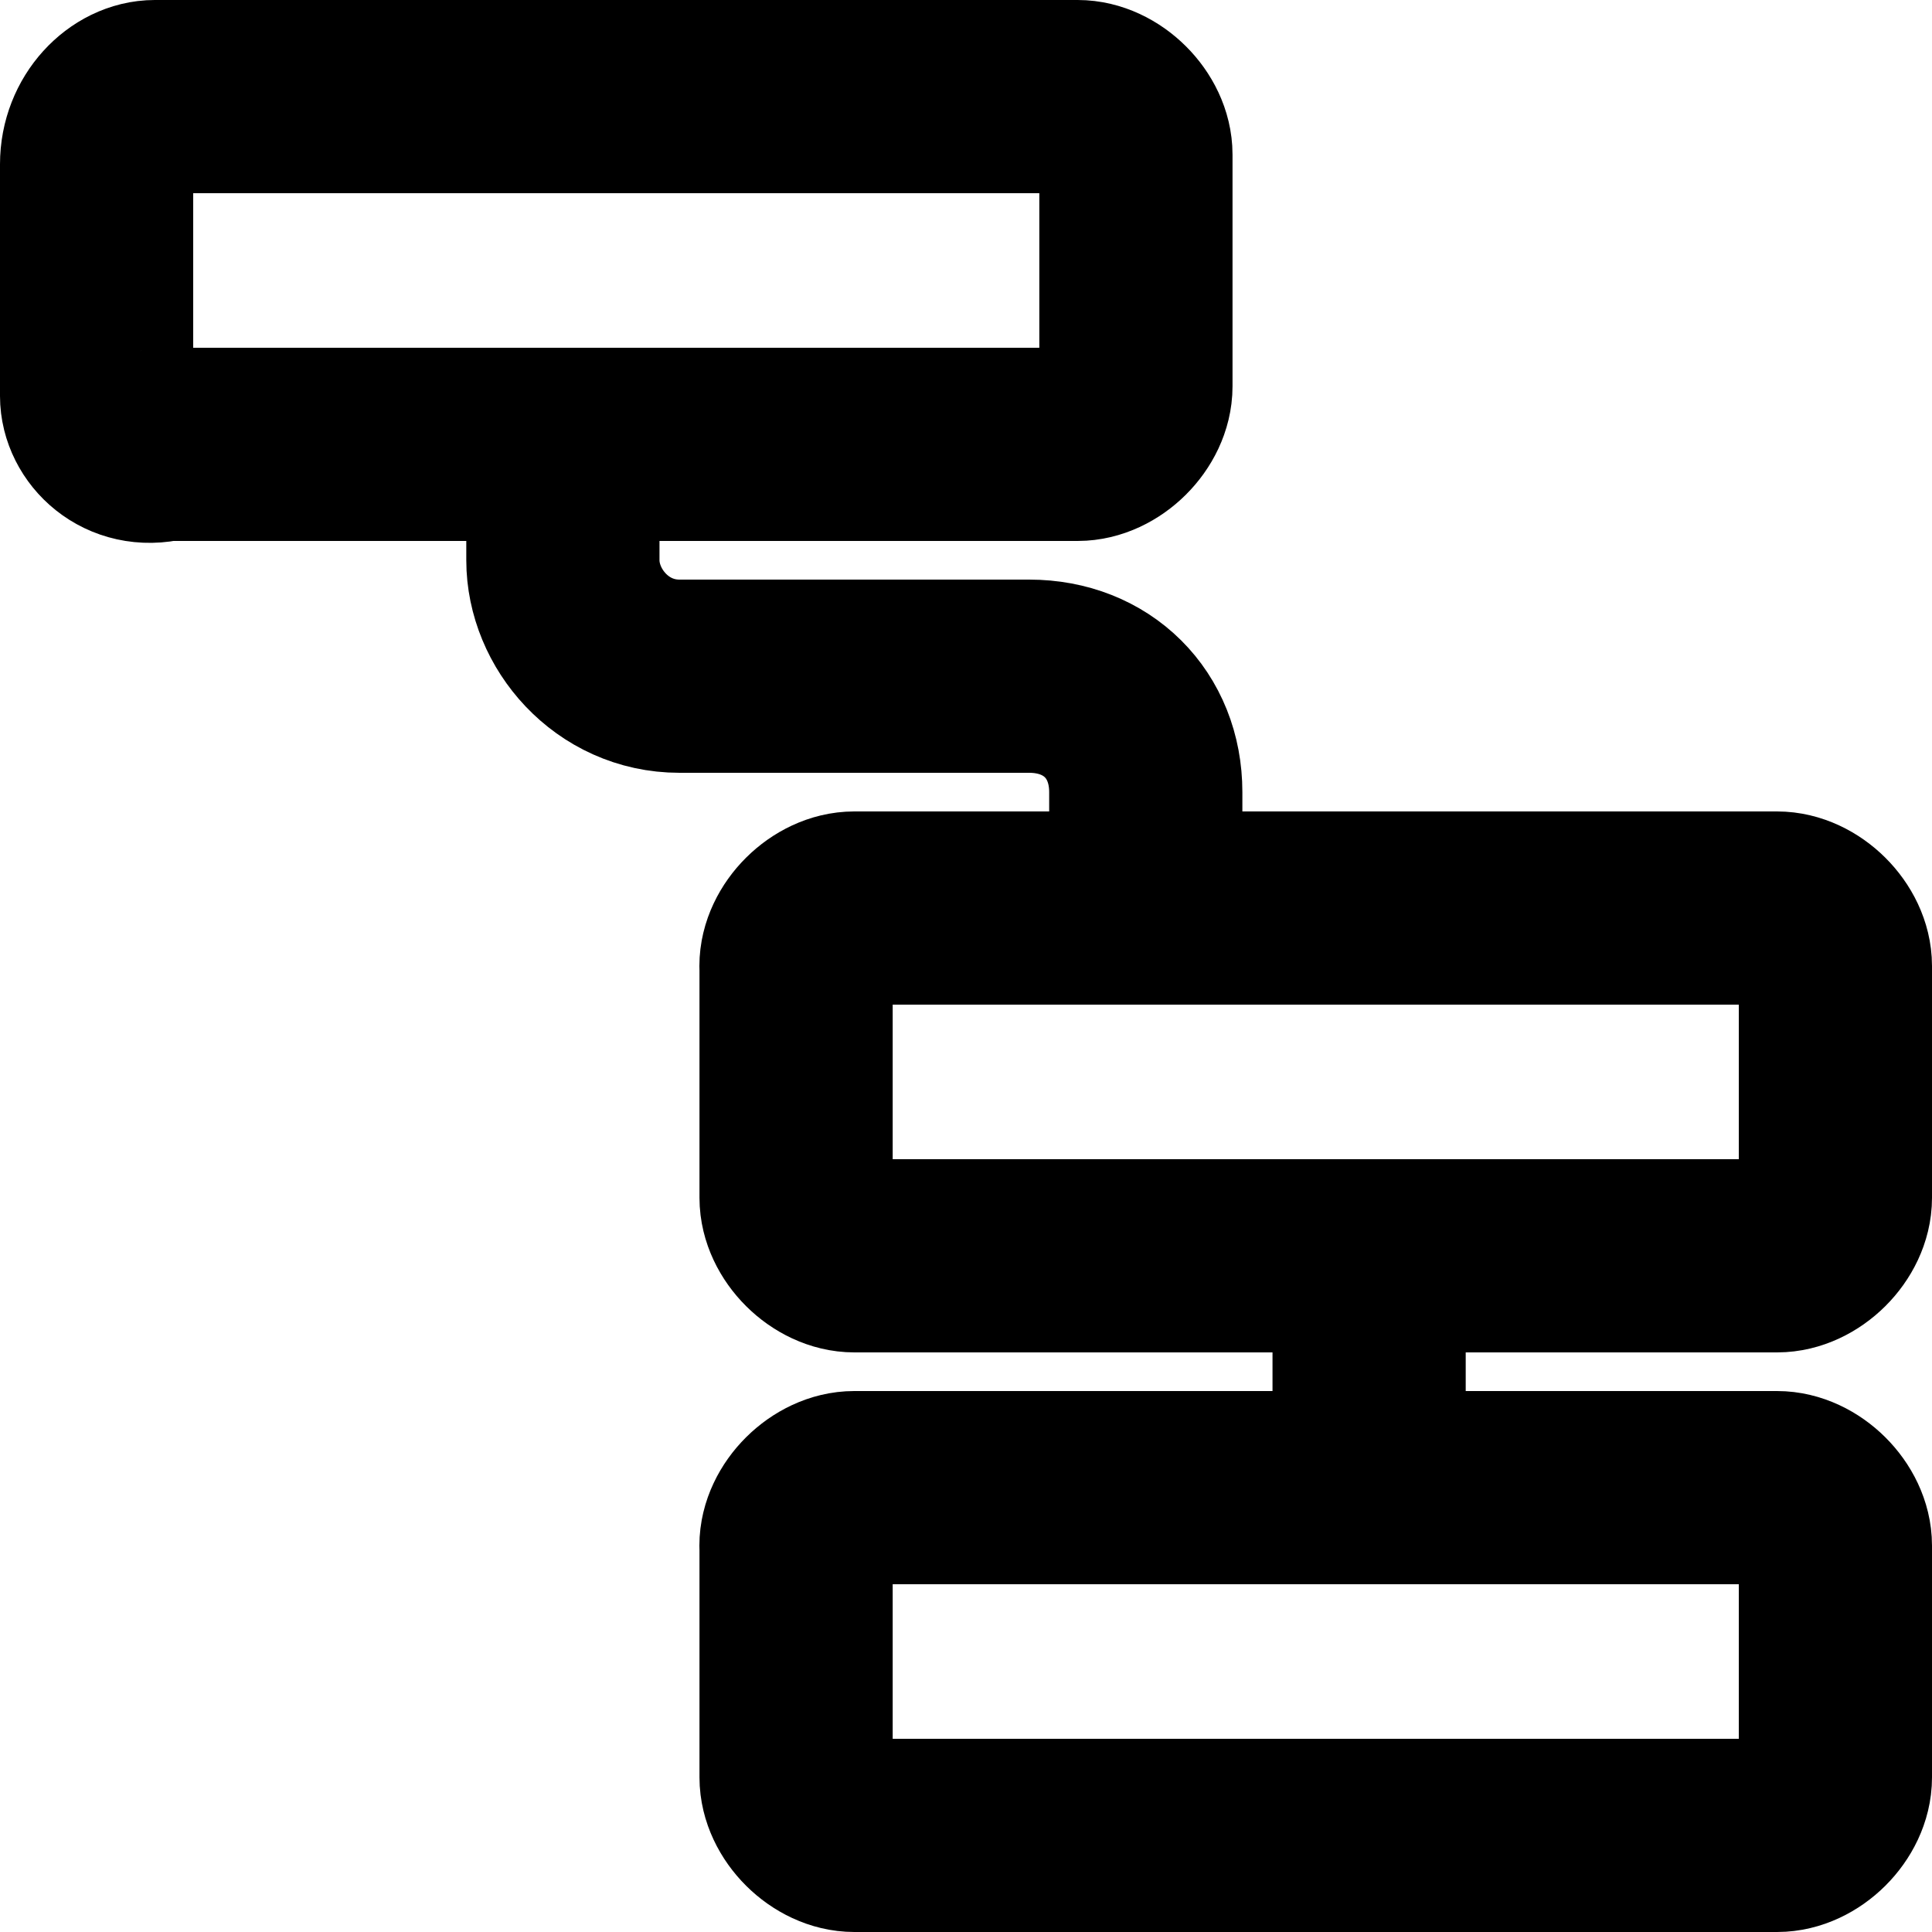
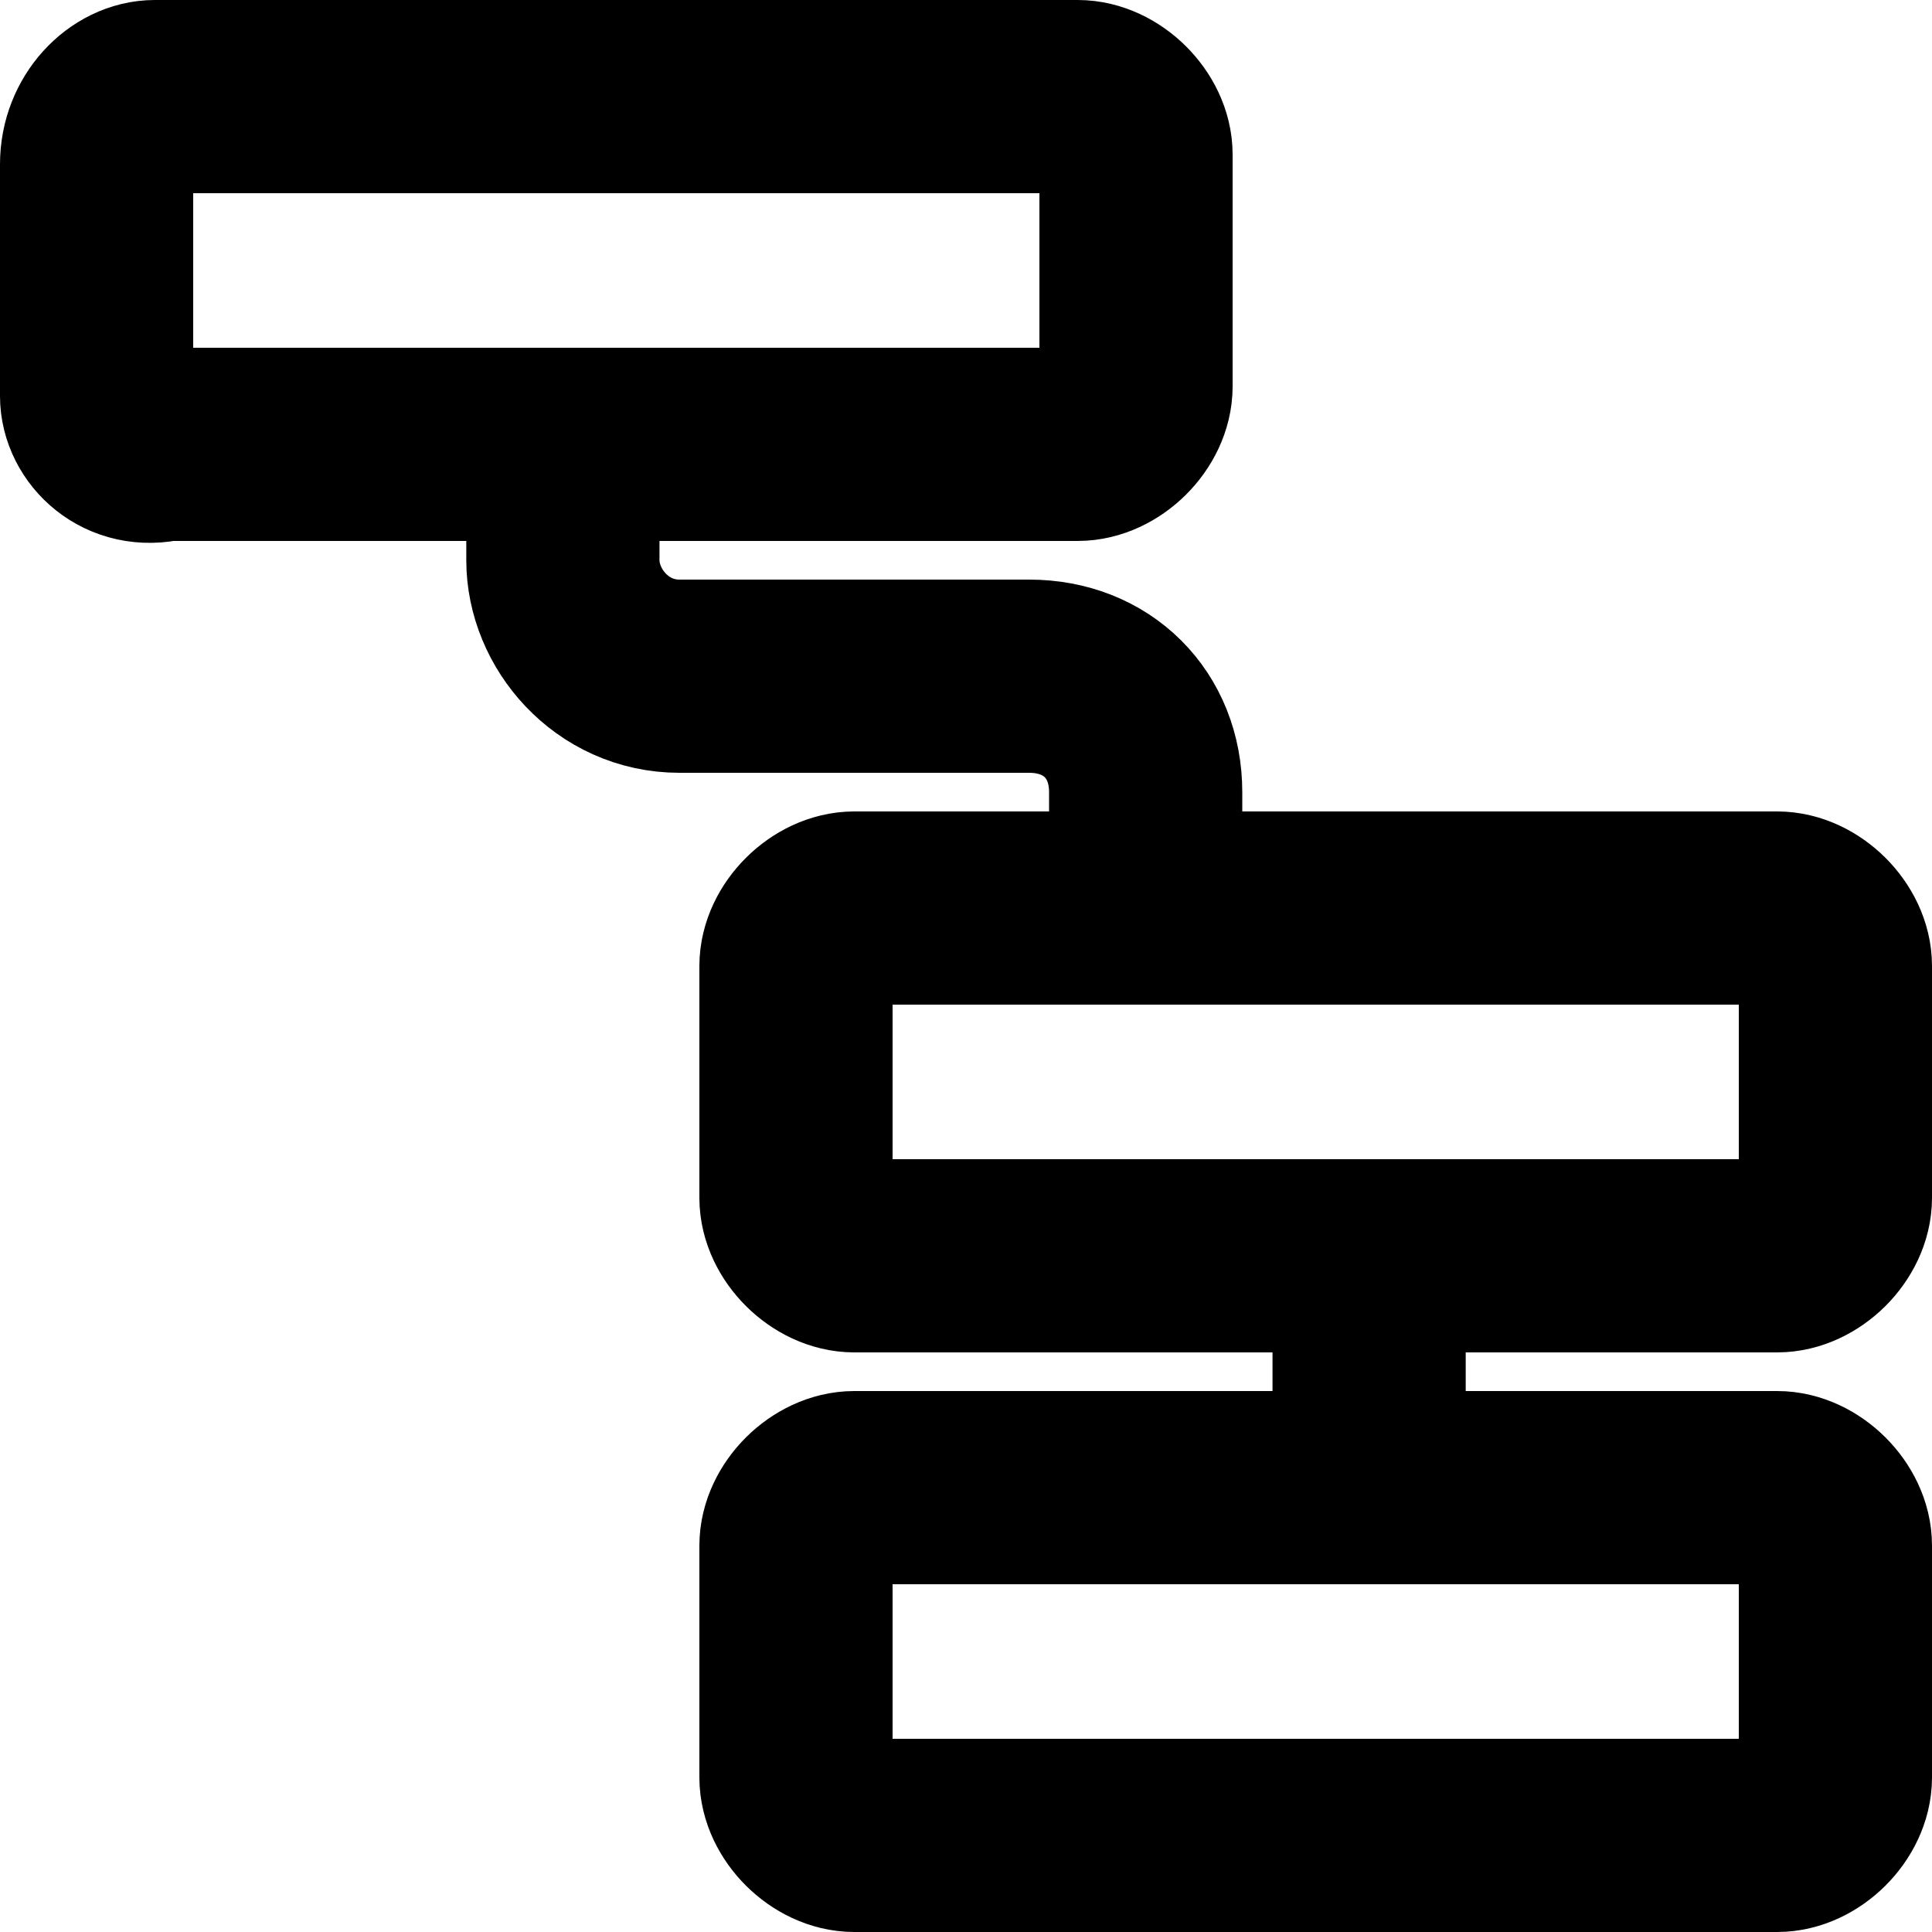
- <svg xmlns="http://www.w3.org/2000/svg" version="1.1" id="type" x="0px" y="0px" viewBox="0 0 20 20" enable-background="new 0 0 20 20" xml:space="preserve">
-   <g>
-     <path fill="none" stroke="currentColor" stroke-width="2" stroke-linecap="round" stroke-linejoin="round" d="M8.24,16   c0-0.3,0.302-0.6,0.603-0.6l0,0h9.553C18.698,15.4,19,15.7,19,16l0,0l0,0v2.4c0,0.3-0.302,0.6-0.603,0.6l0,0H8.844   c-0.302,0-0.603-0.3-0.603-0.6l0,0l0,0V16H8.24z" />
-     <path fill="none" stroke="currentColor" stroke-width="2" stroke-linecap="round" stroke-linejoin="round" d="M8.24,10   c0-0.3,0.302-0.6,0.603-0.6l0,0h9.553C18.698,9.4,19,9.7,19,10l0,0l0,0v2.4c0,0.3-0.302,0.6-0.603,0.6l0,0H8.844   c-0.302,0-0.603-0.3-0.603-0.6l0,0l0,0V10H8.24z" />
-     <path fill="none" stroke="currentColor" stroke-width="2" stroke-linecap="round" stroke-linejoin="round" d="M1,1.7   C1,1.3,1.302,1,1.603,1l0,0h9.553c0.302,0,0.603,0.3,0.603,0.6l0,0l0,0V4c0,0.3-0.302,0.6-0.603,0.6l0,0H1.704   C1.302,4.7,1,4.4,1,4.1l0,0l0,0V1.7z" />
-     <path fill="none" stroke="currentColor" stroke-width="2" stroke-linecap="round" stroke-linejoin="round" d="M5.827,4.62V5.8   c0,0.6,0.503,1.2,1.207,1.2h3.62c0.704,0,1.207,0.5,1.207,1.2v1.2" />
-     <path fill="none" stroke="currentColor" stroke-width="2" stroke-linecap="round" stroke-linejoin="round" d="M14.173,13v2.4" />
+ <svg xmlns="http://www.w3.org/2000/svg" viewBox="0 0 20 20">
+   <g fill="none" stroke="currentColor" stroke-width="2" stroke-linecap="round" stroke-linejoin="round">
+     <path d="M8.24 16c0-.3.302-.6.604-.6h9.553c.301 0 .603.3.603.6h0v2.4c0 .3-.302.6-.603.6h0-9.553c-.302 0-.604-.3-.604-.6h0V16h0zM8.24 10c0-.3.302-.6.604-.6h9.553c.301 0 .603.3.603.6h0v2.4c0 .3-.302.6-.603.6h0-9.553c-.302 0-.604-.3-.604-.6h0V10h0zM1 1.7c0-.4.302-.7.603-.7h9.553c.302 0 .604.3.604.6h0V4c0 .3-.302.6-.604.6h0-9.452C1.302 4.7 1 4.4 1 4.1h0V1.7z" />
+     <path d="M5.827 4.62V5.8c0 .6.503 1.2 1.207 1.2h3.62c.704 0 1.206.5 1.206 1.2v1.2M14.173 13v2.4" />
  </g>
</svg>
